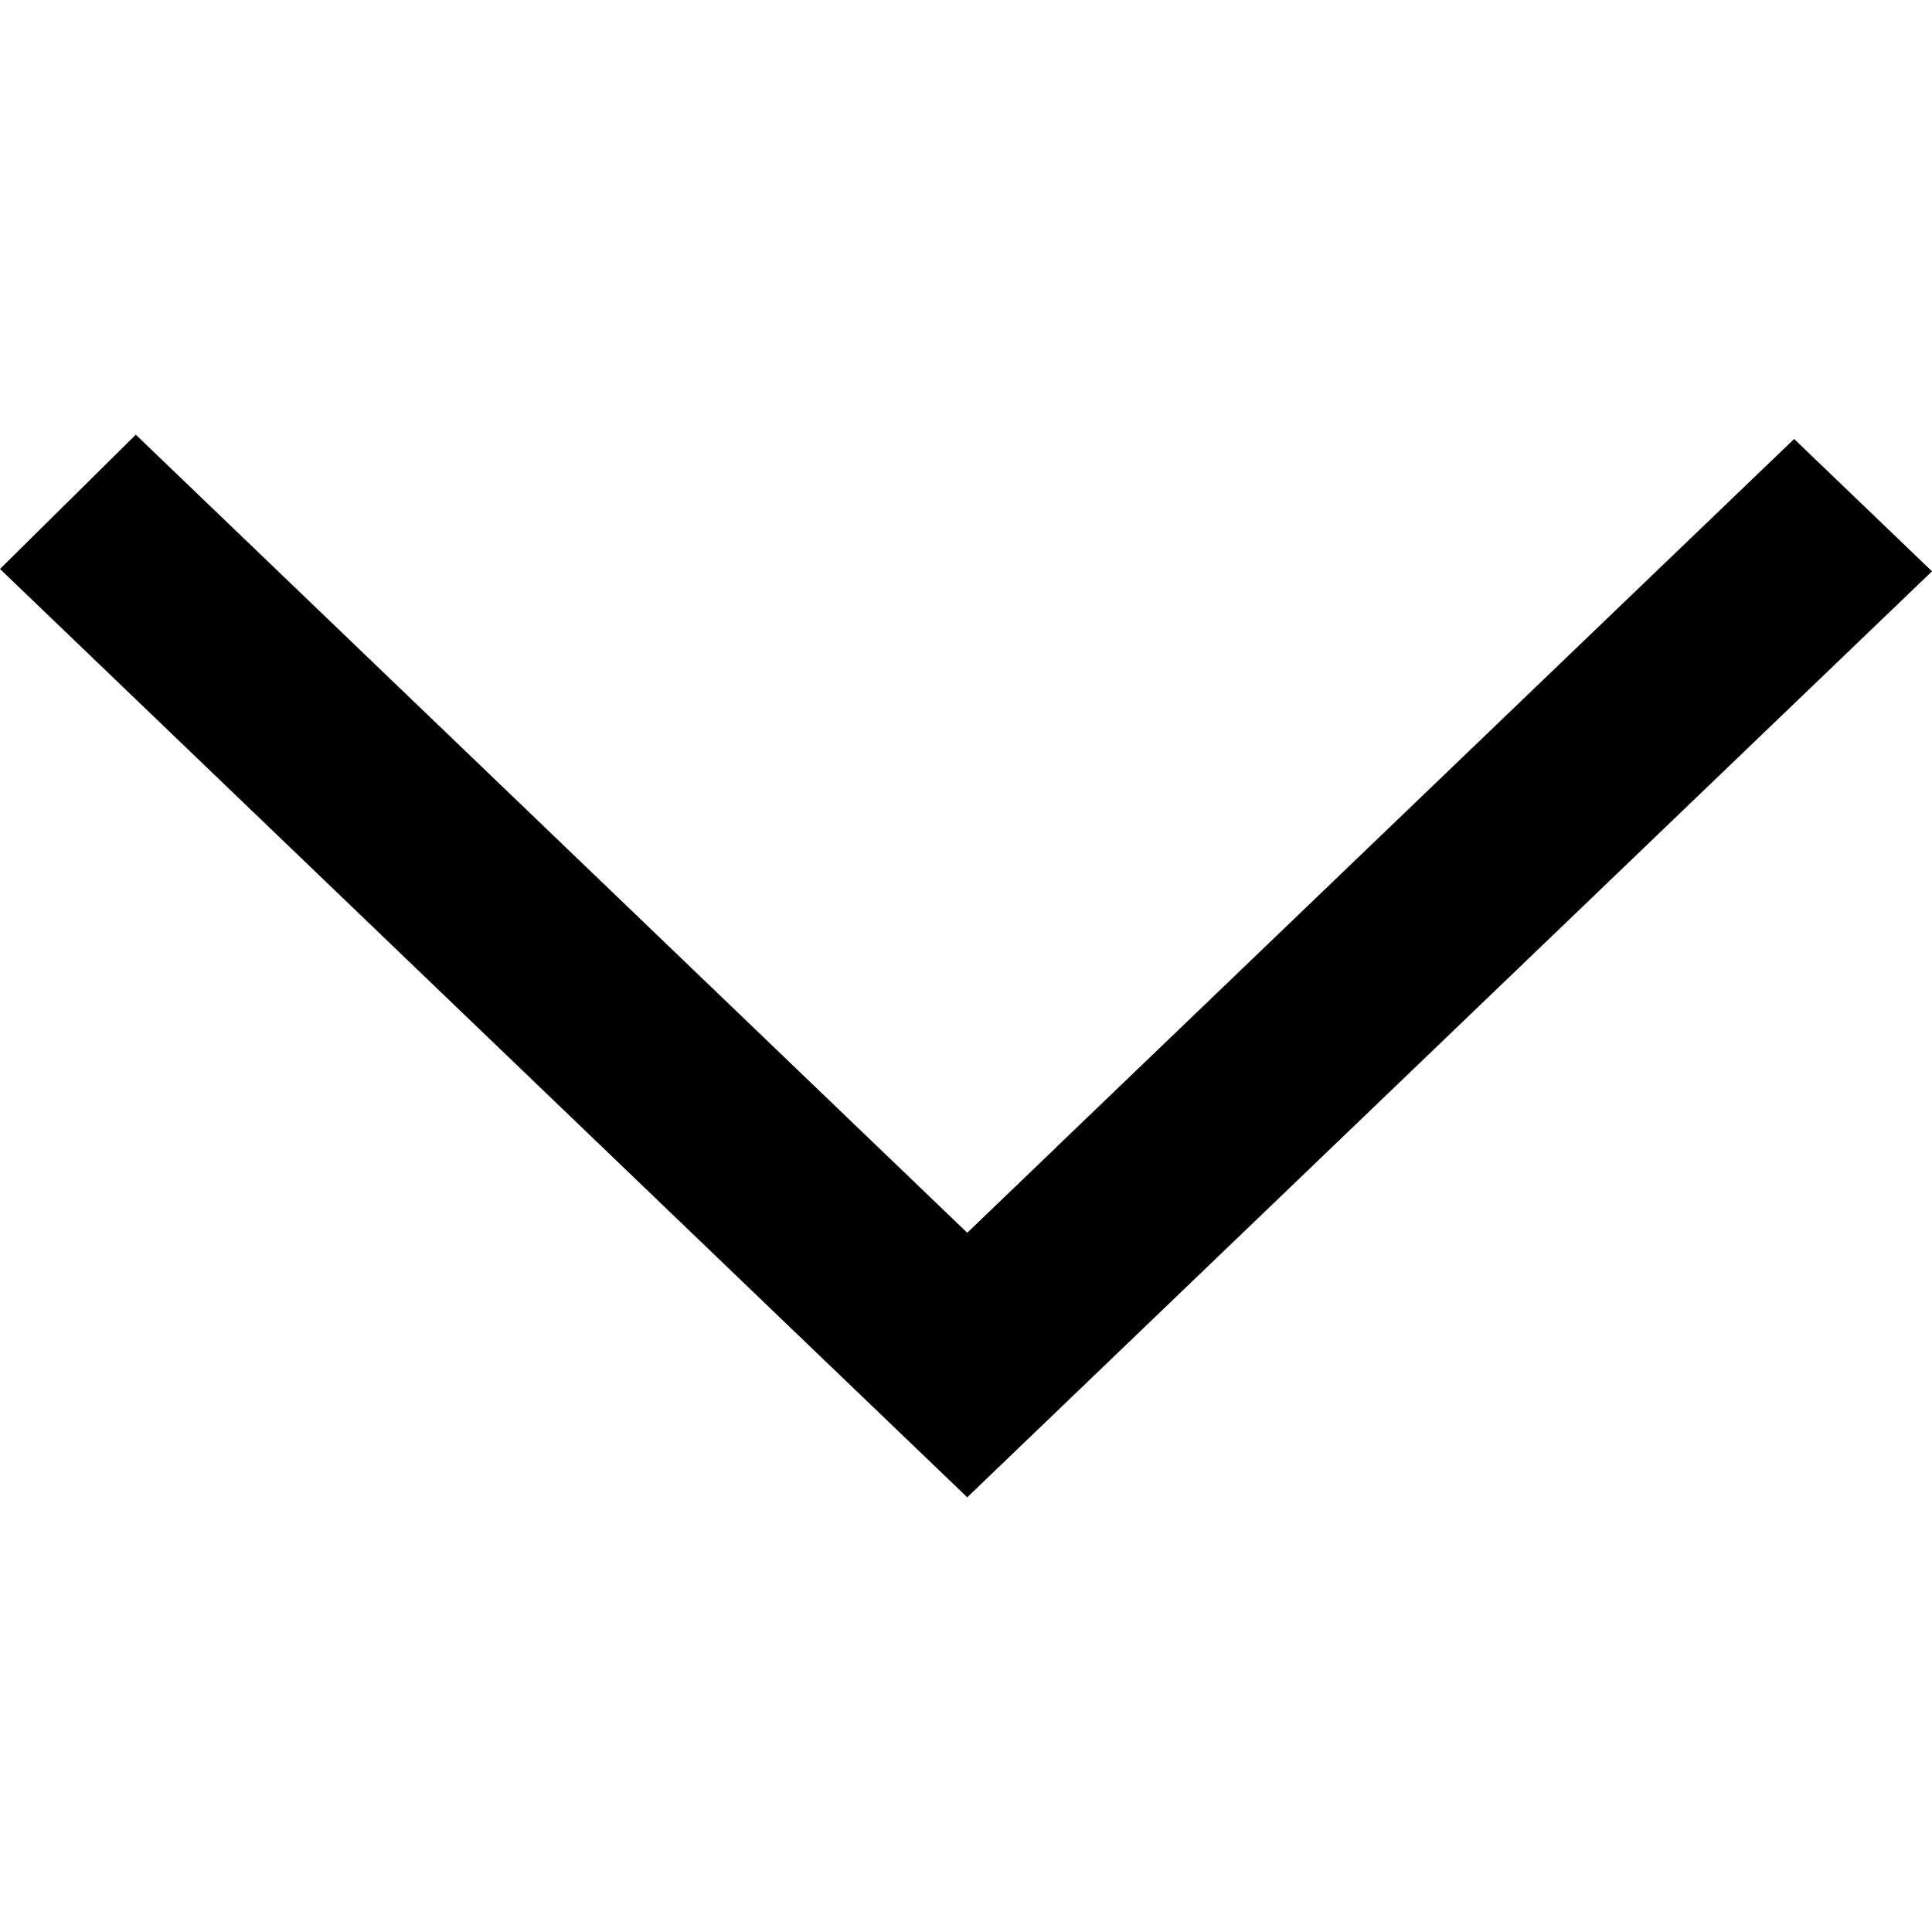
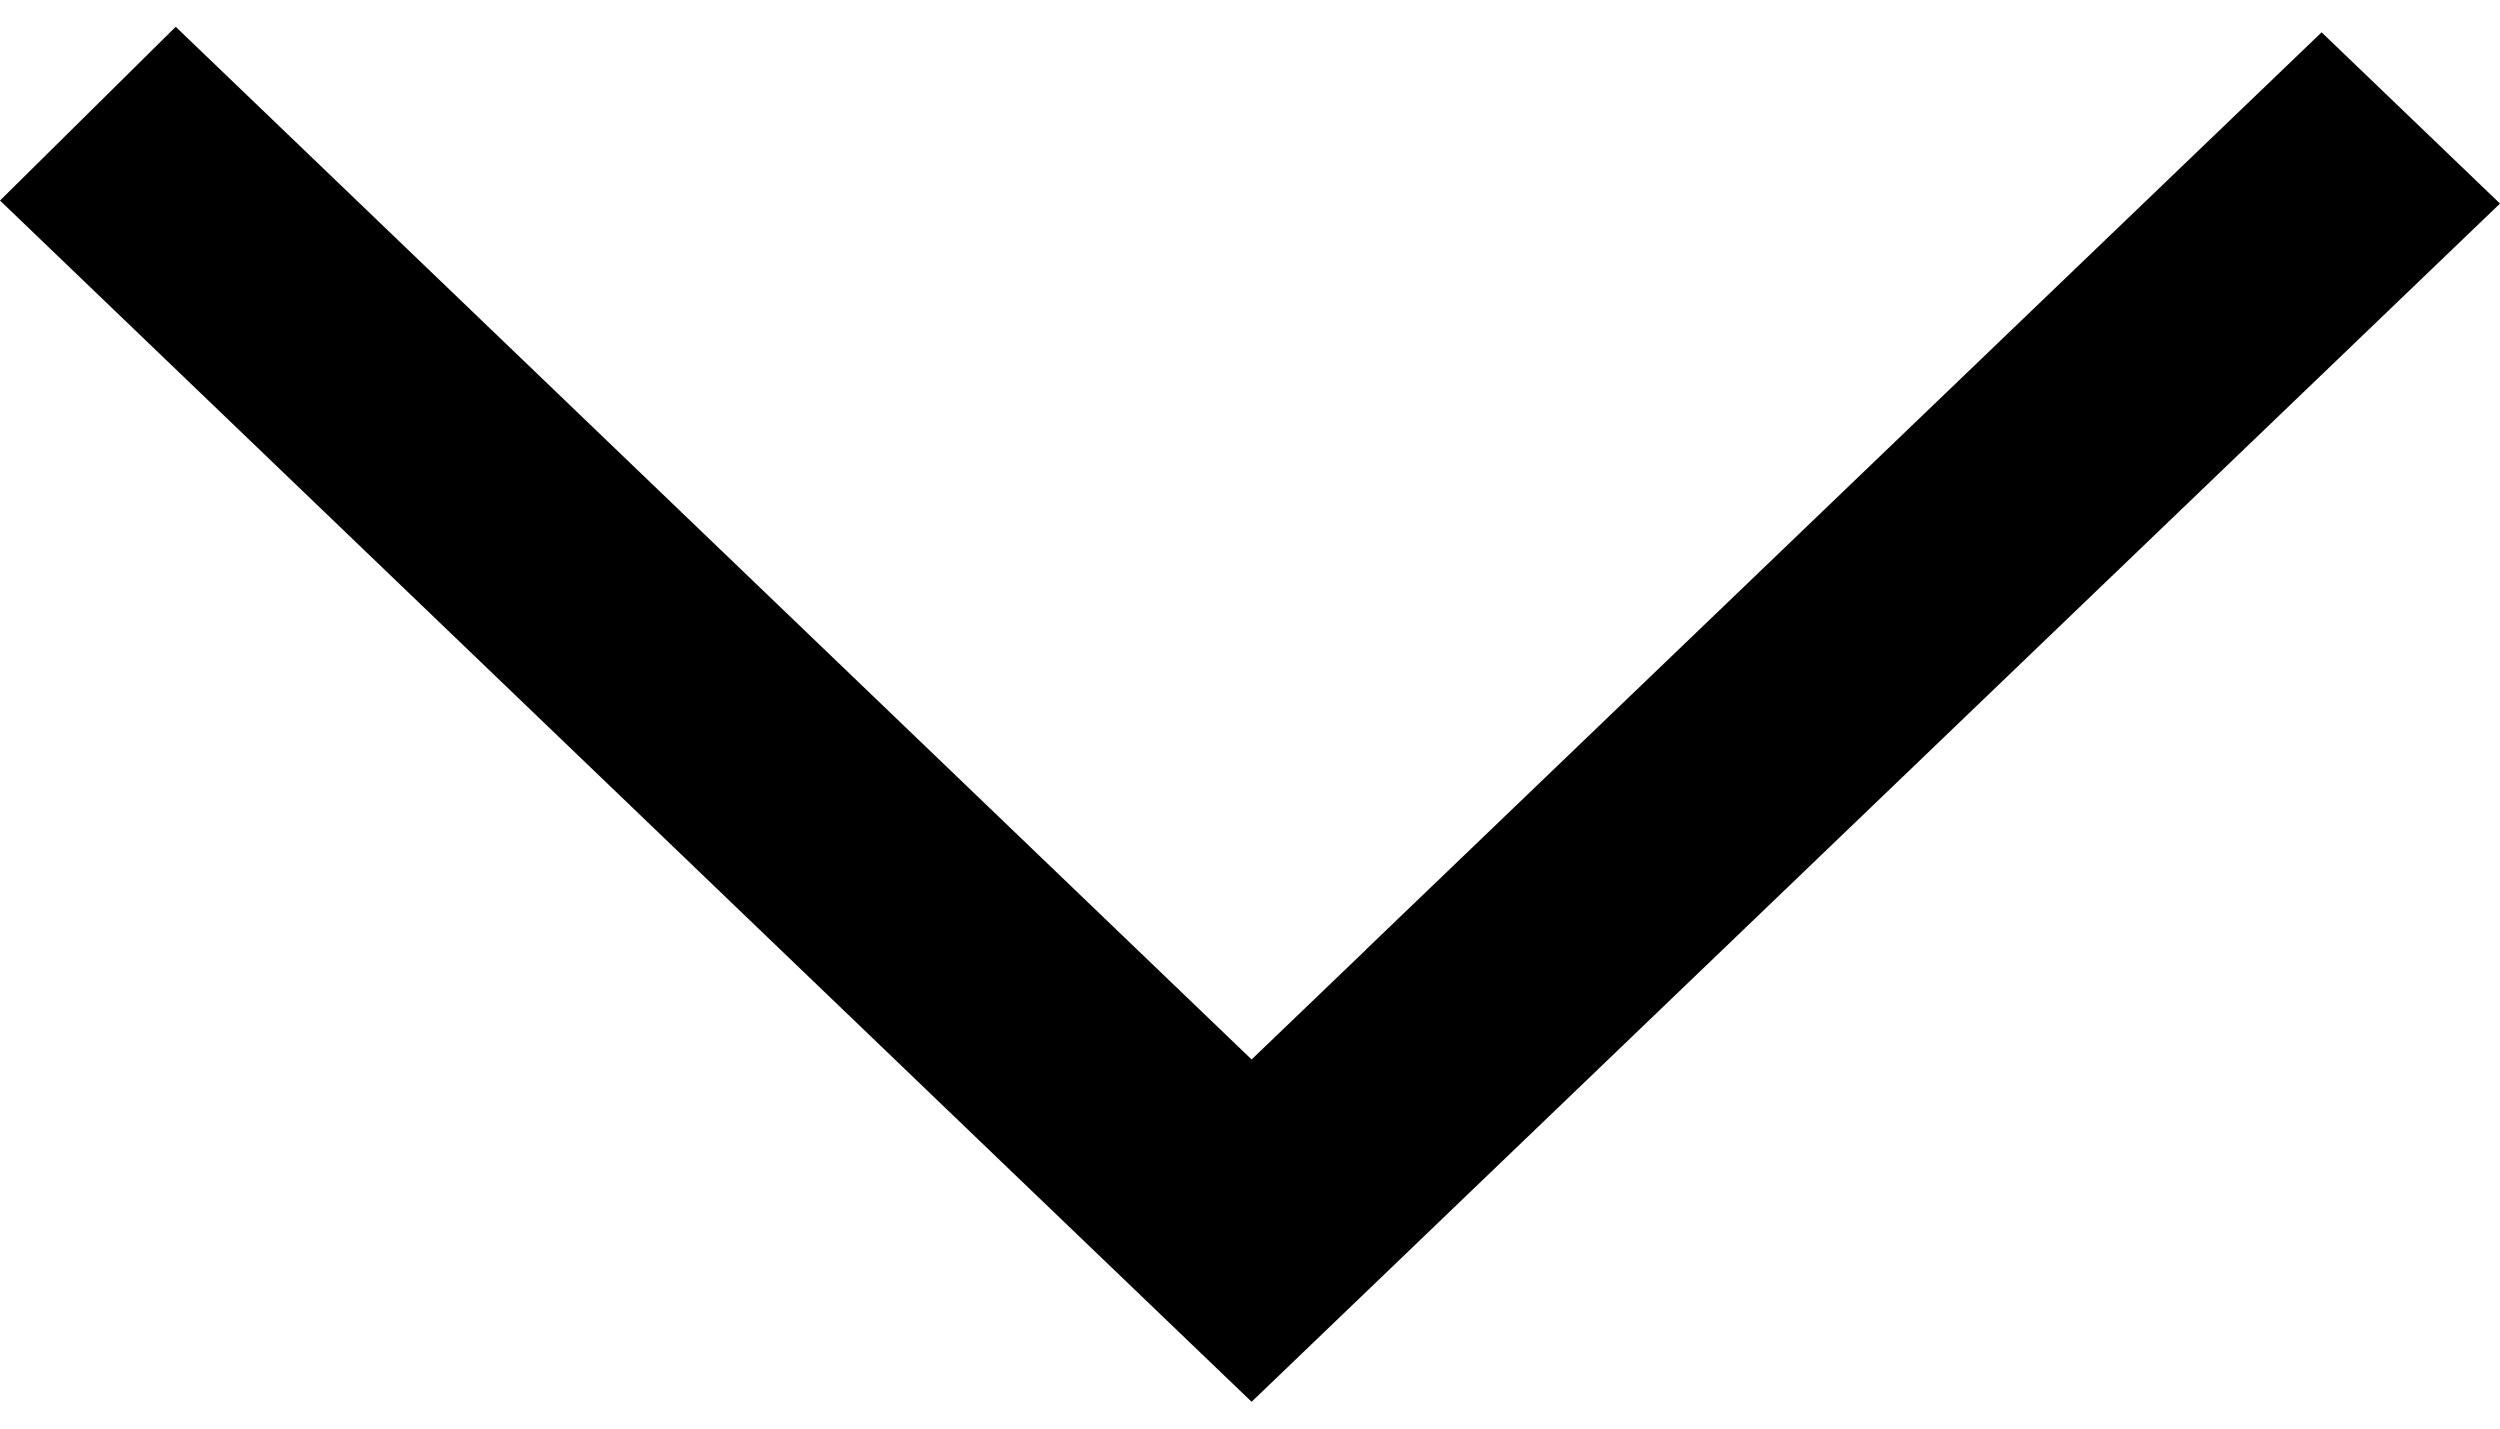
- <svg xmlns="http://www.w3.org/2000/svg" viewBox="0 0 14 14" fill="none">
-   <path fill-rule="evenodd" clip-rule="evenodd" d="M0 4.123L0.984 3.15L7.009 8.933L7.652 8.316L7.648 8.319L13.001 3.181L14 4.14C12.521 5.56 8.39 9.525 7.009 10.85C5.983 9.866 6.983 10.826 0 4.123Z" fill="black" />
+ <svg xmlns="http://www.w3.org/2000/svg" width="14" height="8" viewBox="0 0 14 8" fill="none">
+   <path fill-rule="evenodd" clip-rule="evenodd" d="M0 1.123L0.984 0.15L7.009 5.933L7.652 5.316L7.648 5.319L13.001 0.181L14 1.14C12.521 2.56 8.39 6.525 7.009 7.85C5.983 6.866 6.983 7.826 0 1.123Z" fill="black" />
</svg>
